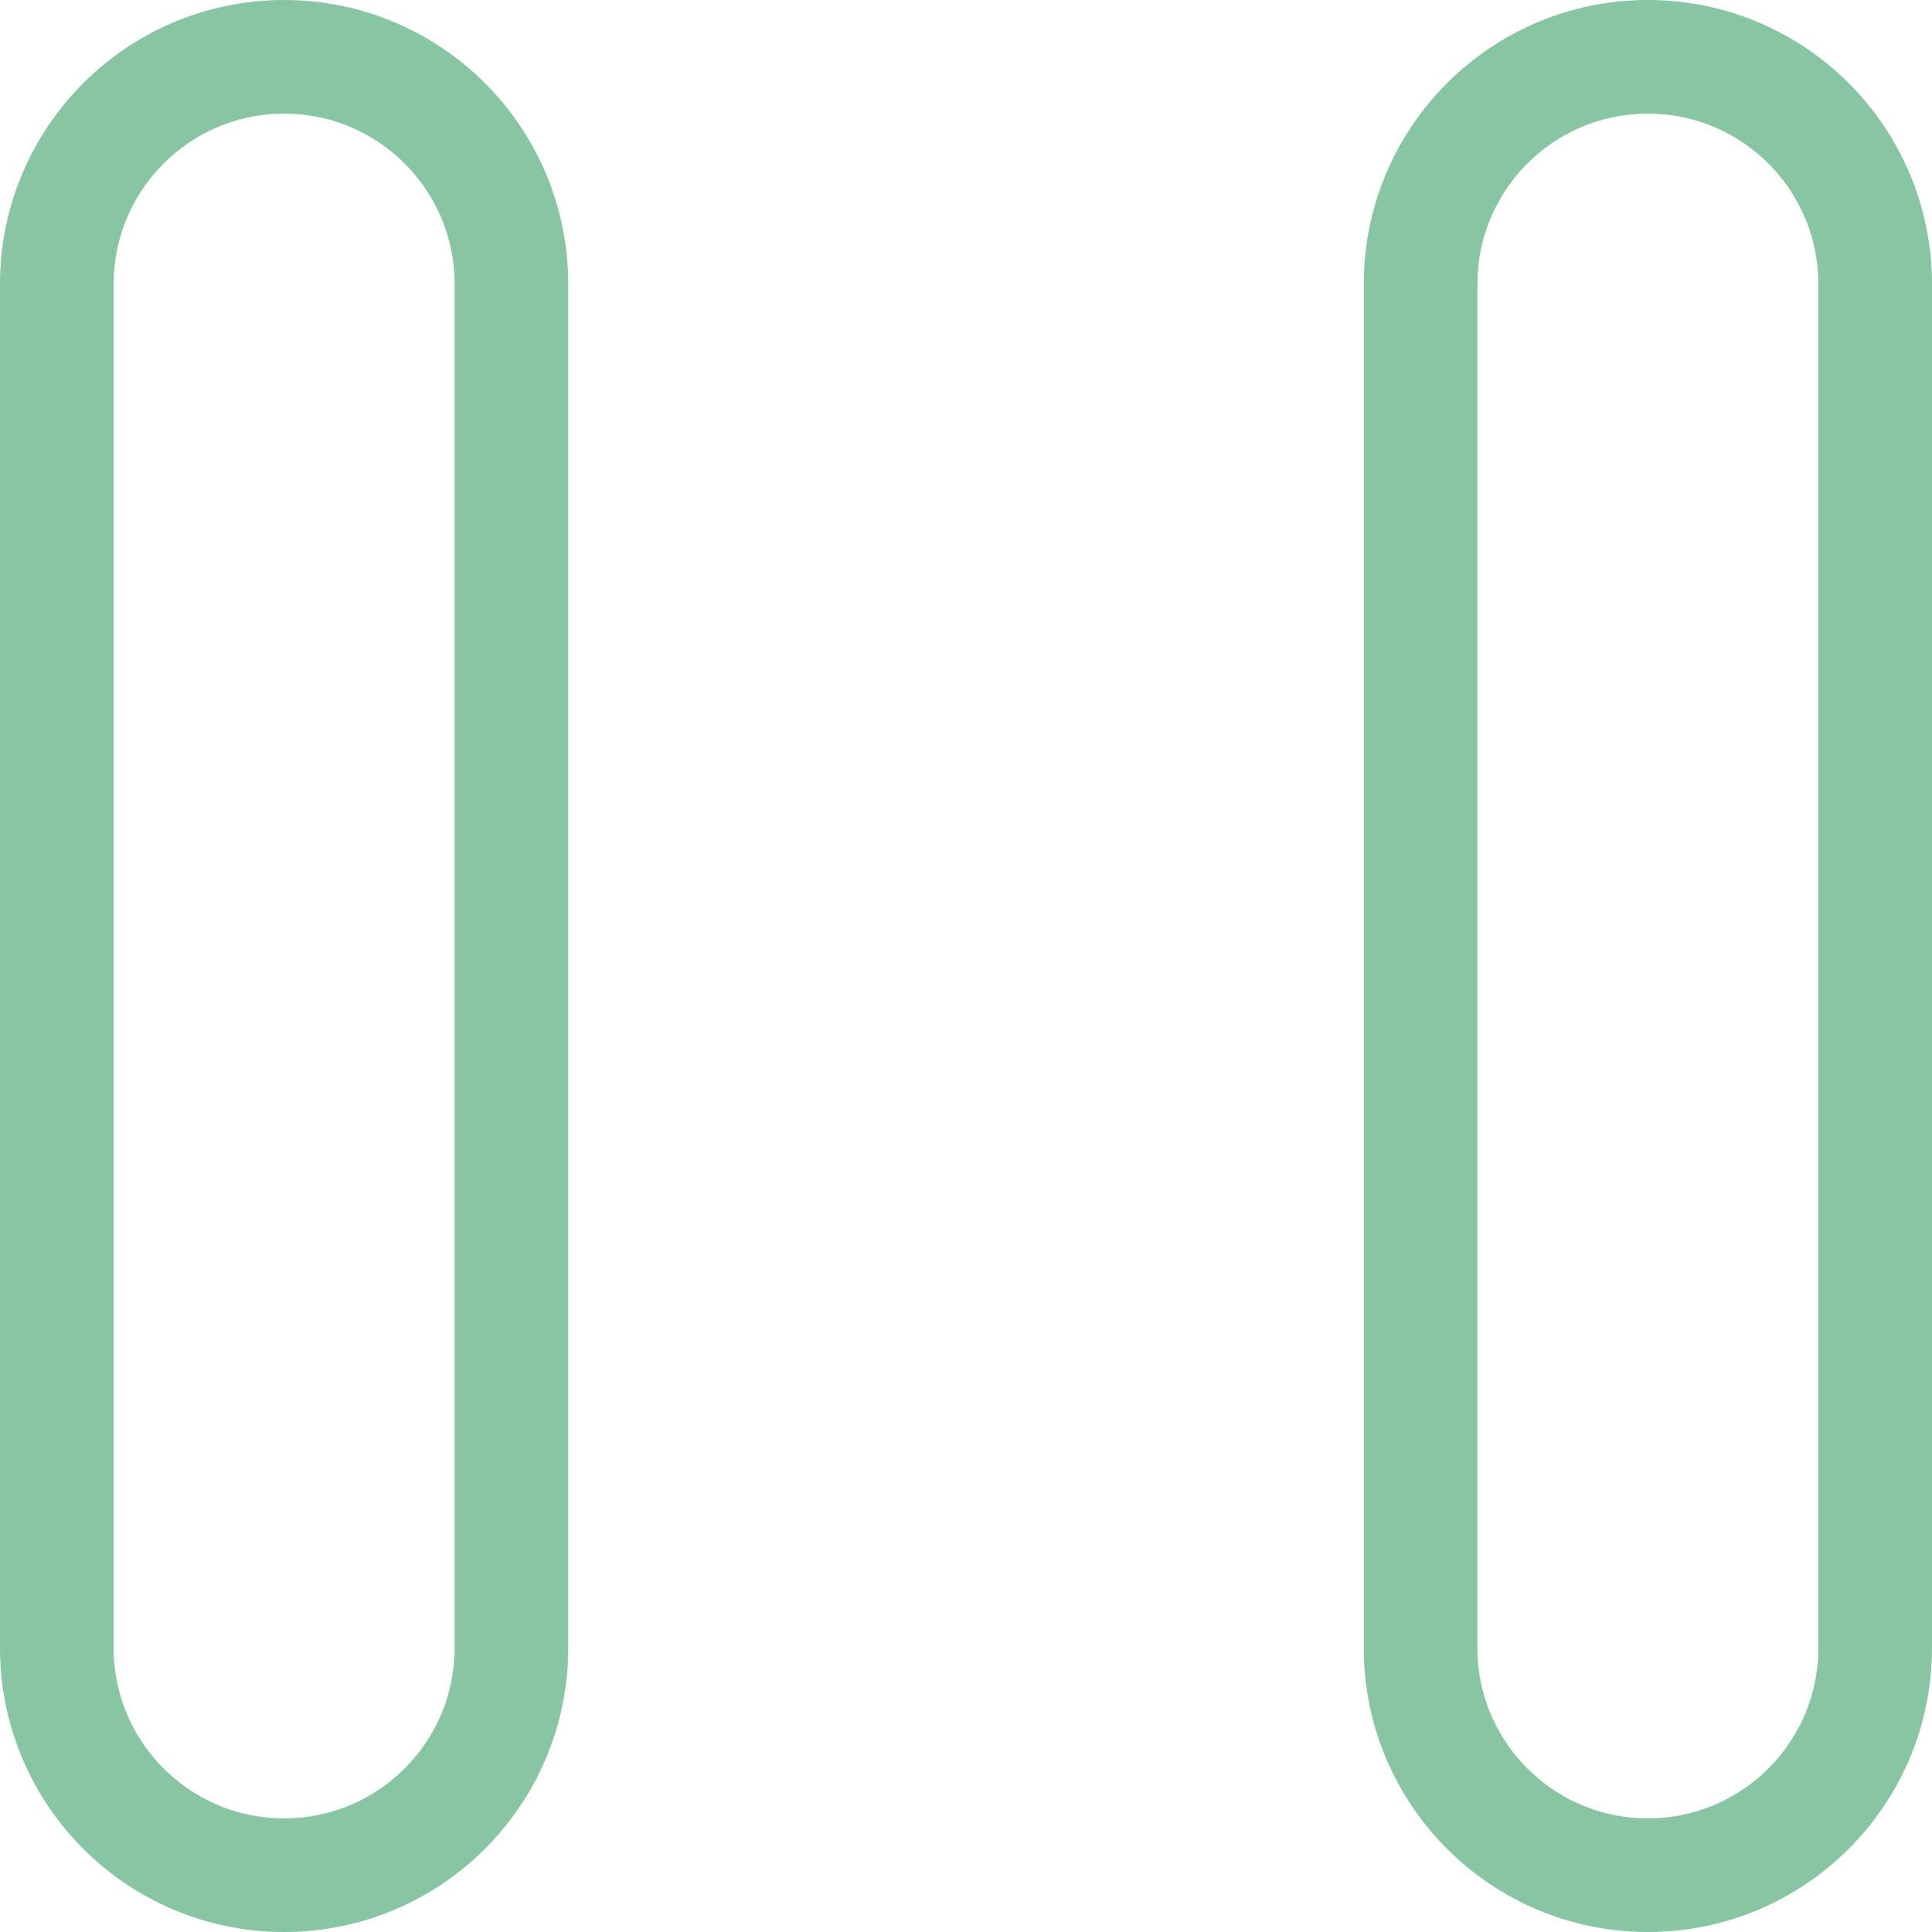
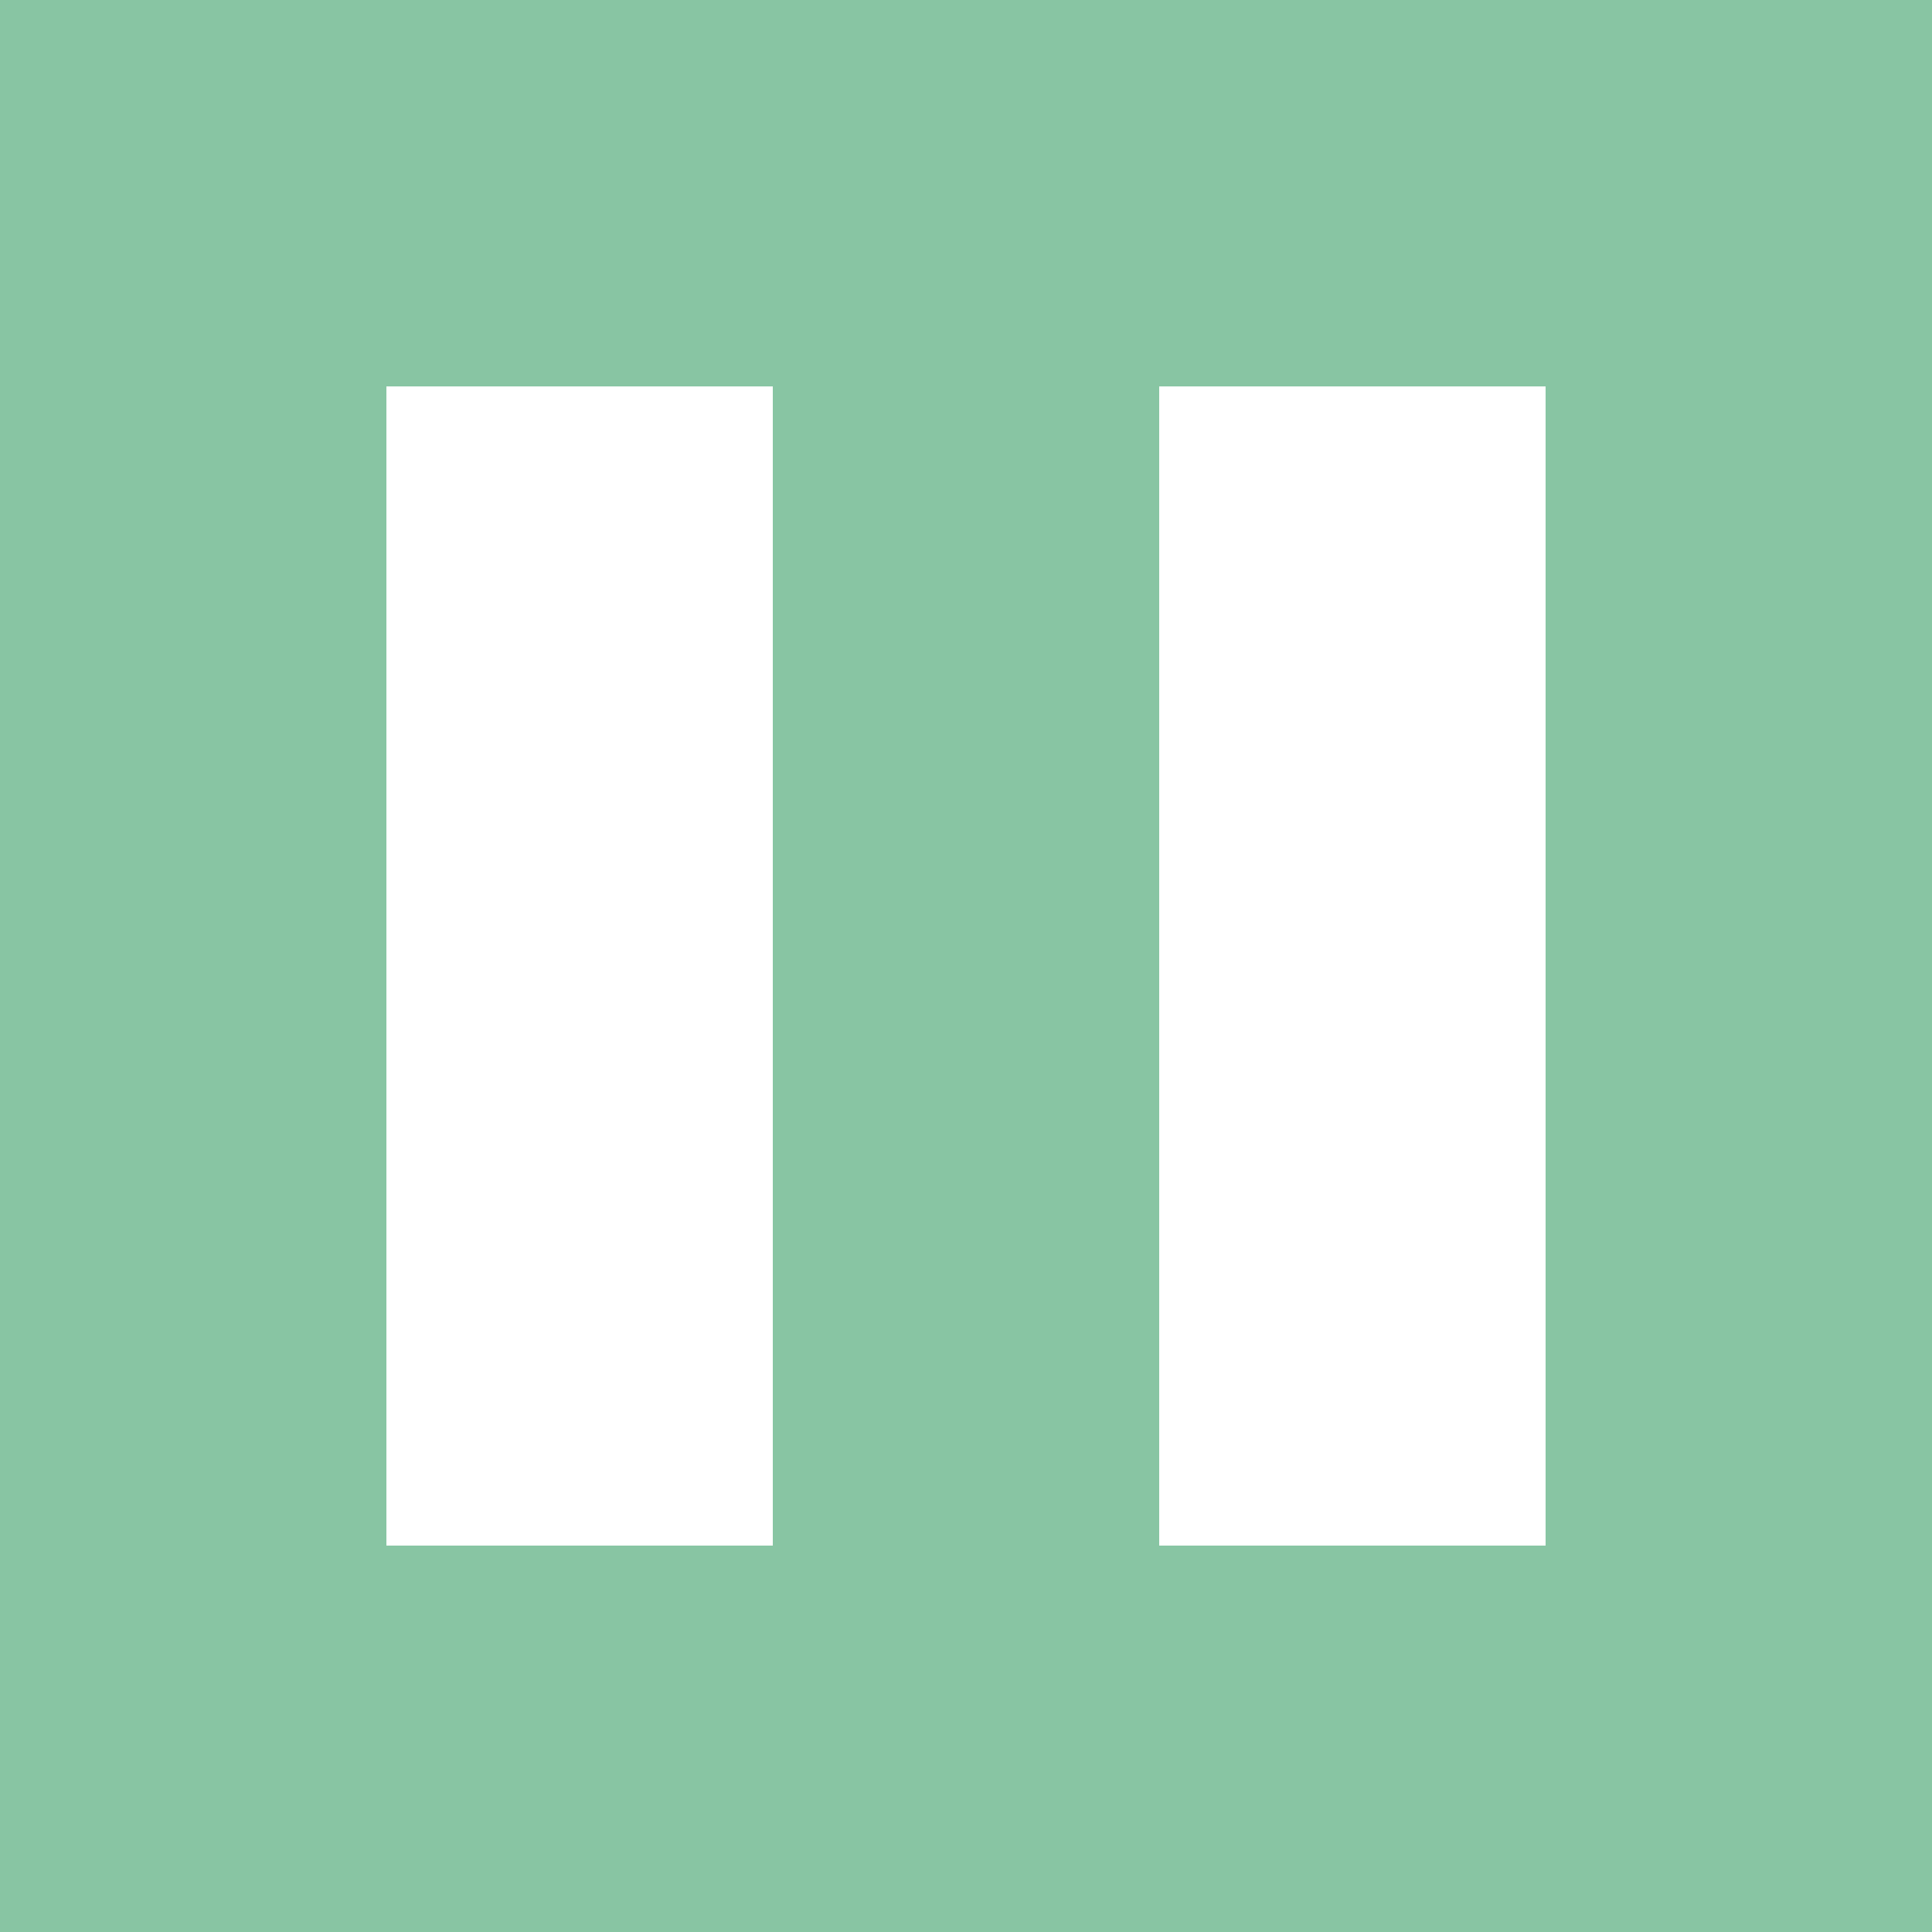
- <svg xmlns="http://www.w3.org/2000/svg" width="34" height="34" viewBox="0 0 34 34" fill="none">
-   <rect x="1" y="1" width="8" height="32" rx="4" stroke="#88C5A3" stroke-width="2" />
-   <rect x="25" y="1" width="8" height="32" rx="4" stroke="#88C5A3" stroke-width="2" />
+ <svg xmlns="http://www.w3.org/2000/svg" version="1.1" id="Layer_1" x="0px" y="0px" viewBox="0 0 40 40" style="enable-background:new 0 0 40 40;" xml:space="preserve">
+   <style type="text/css">
+ 	.st0{fill:#88C5A3;}
+ </style>
+   <path class="st0" d="M0,0v40h40V0H0z M16,32H8V8h8V32z M32,32h-8V8h8V32z" />
</svg>
